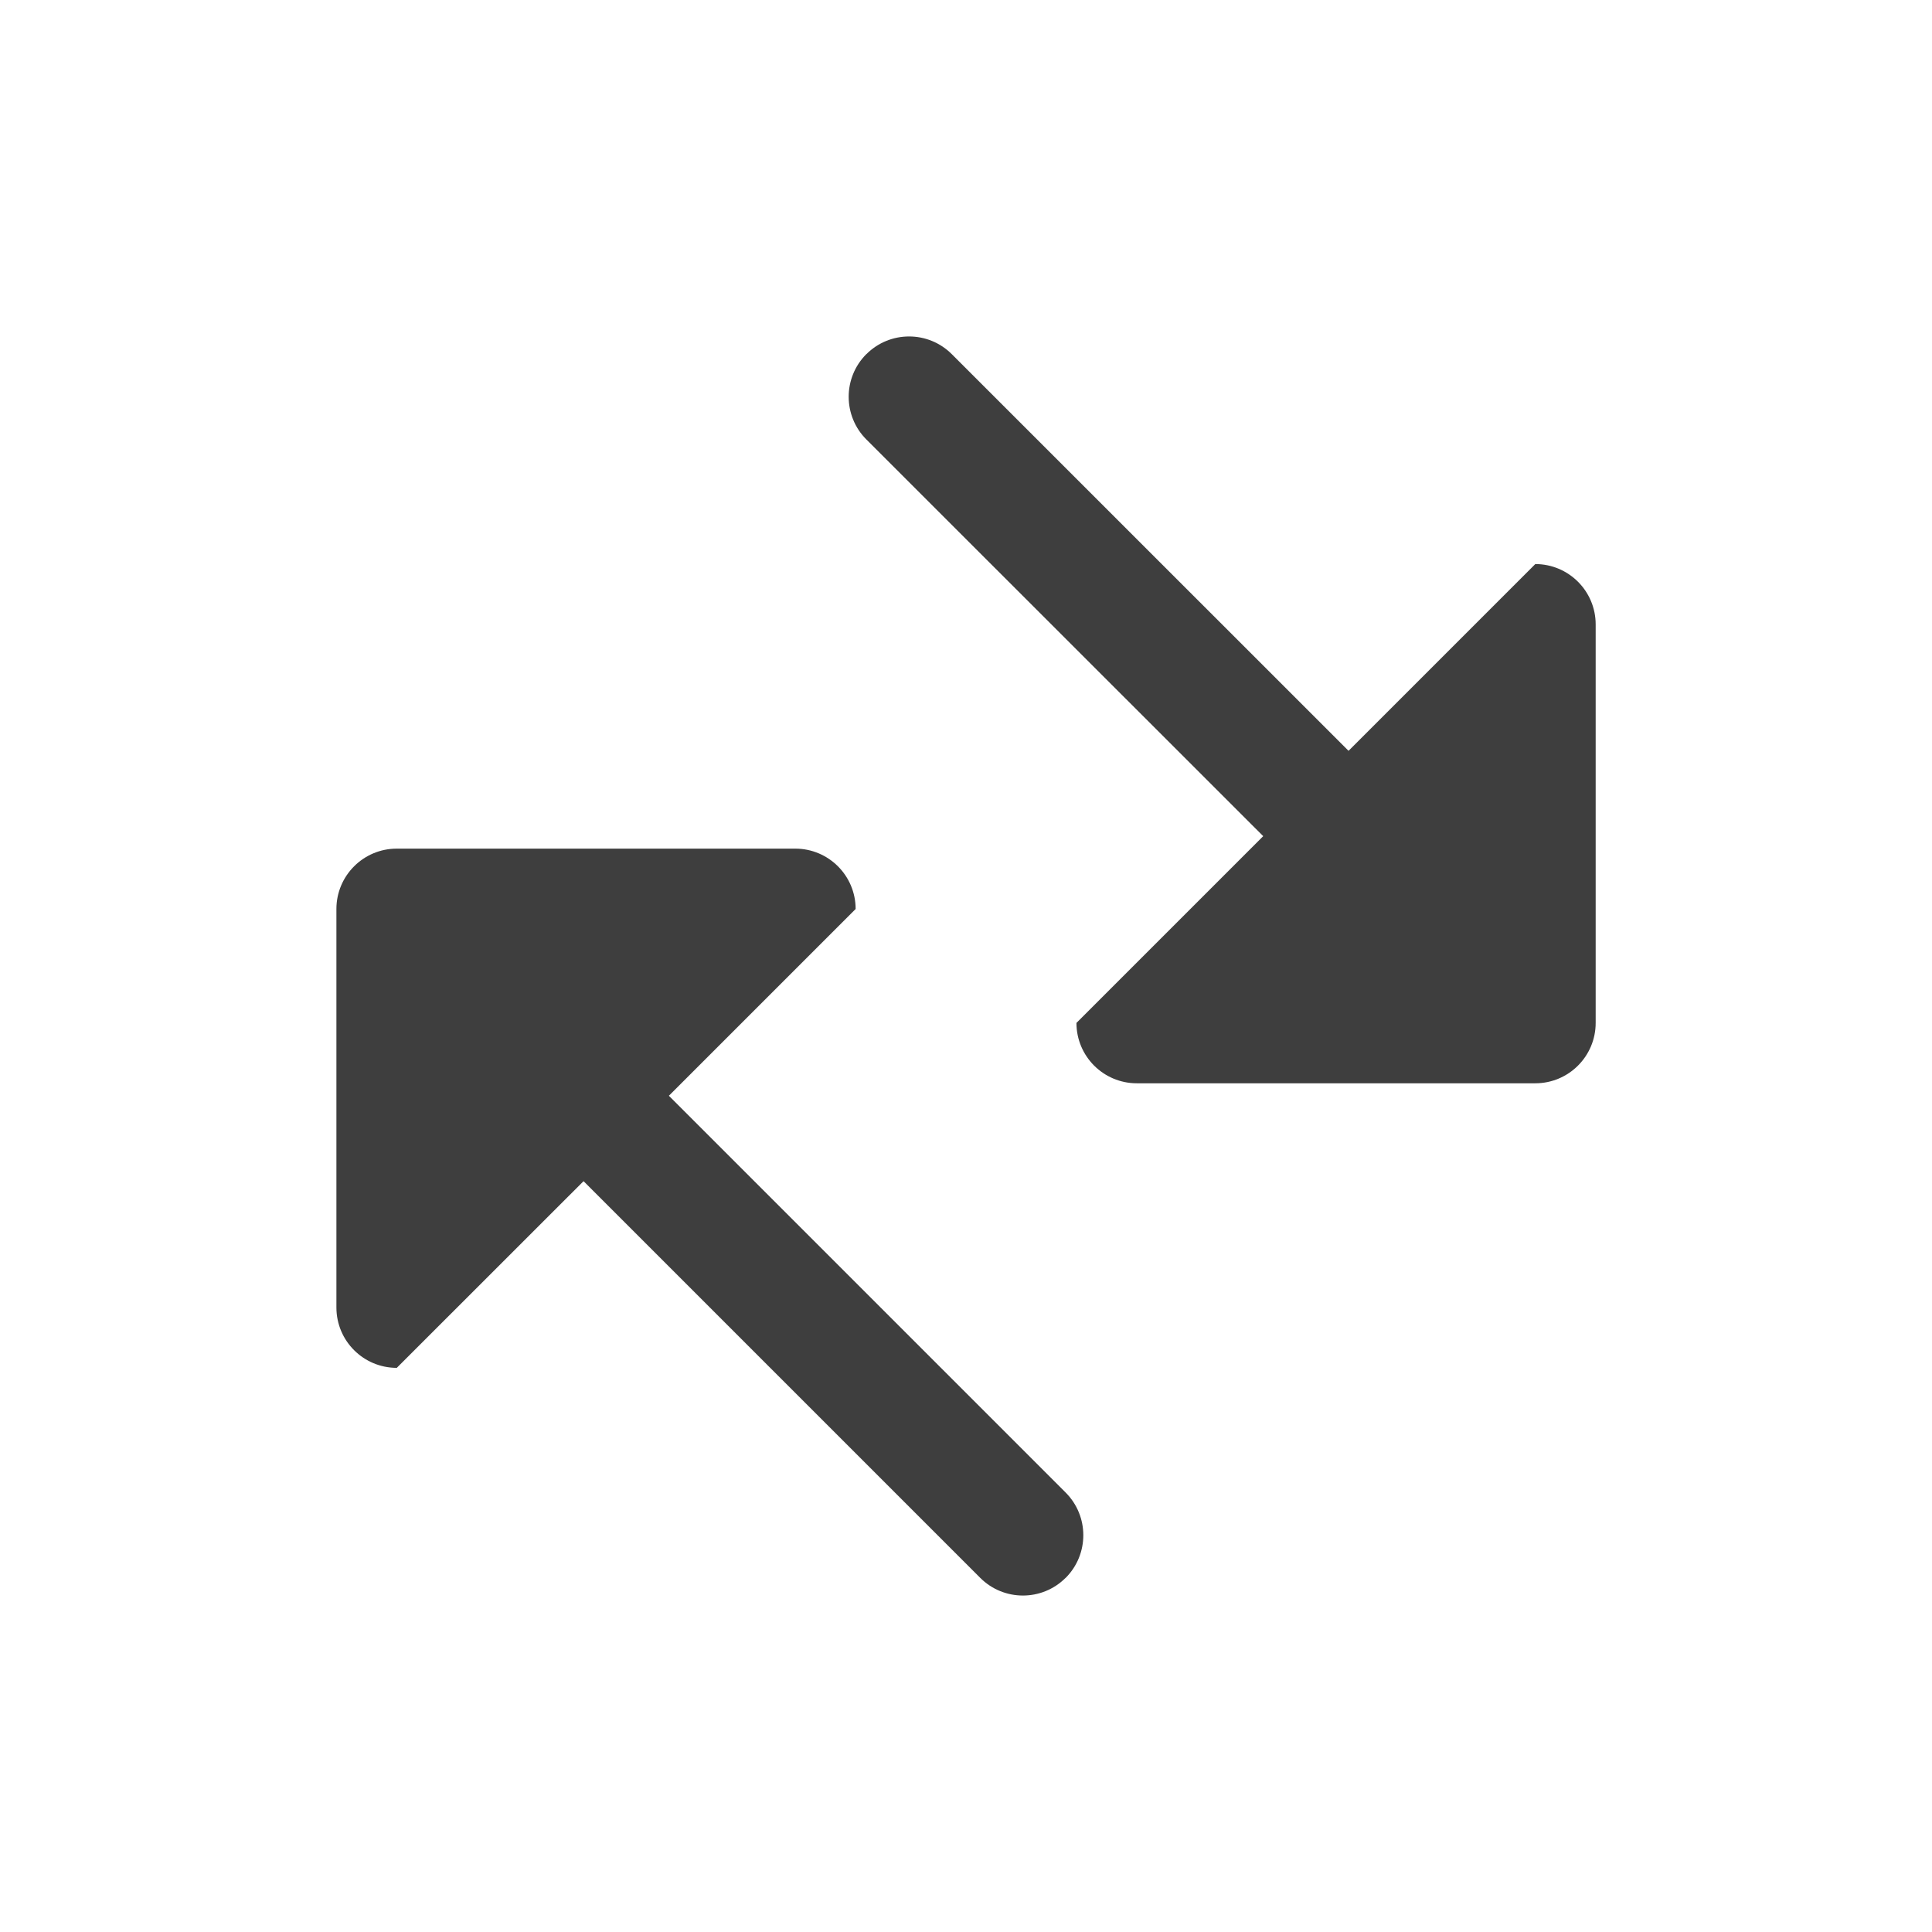
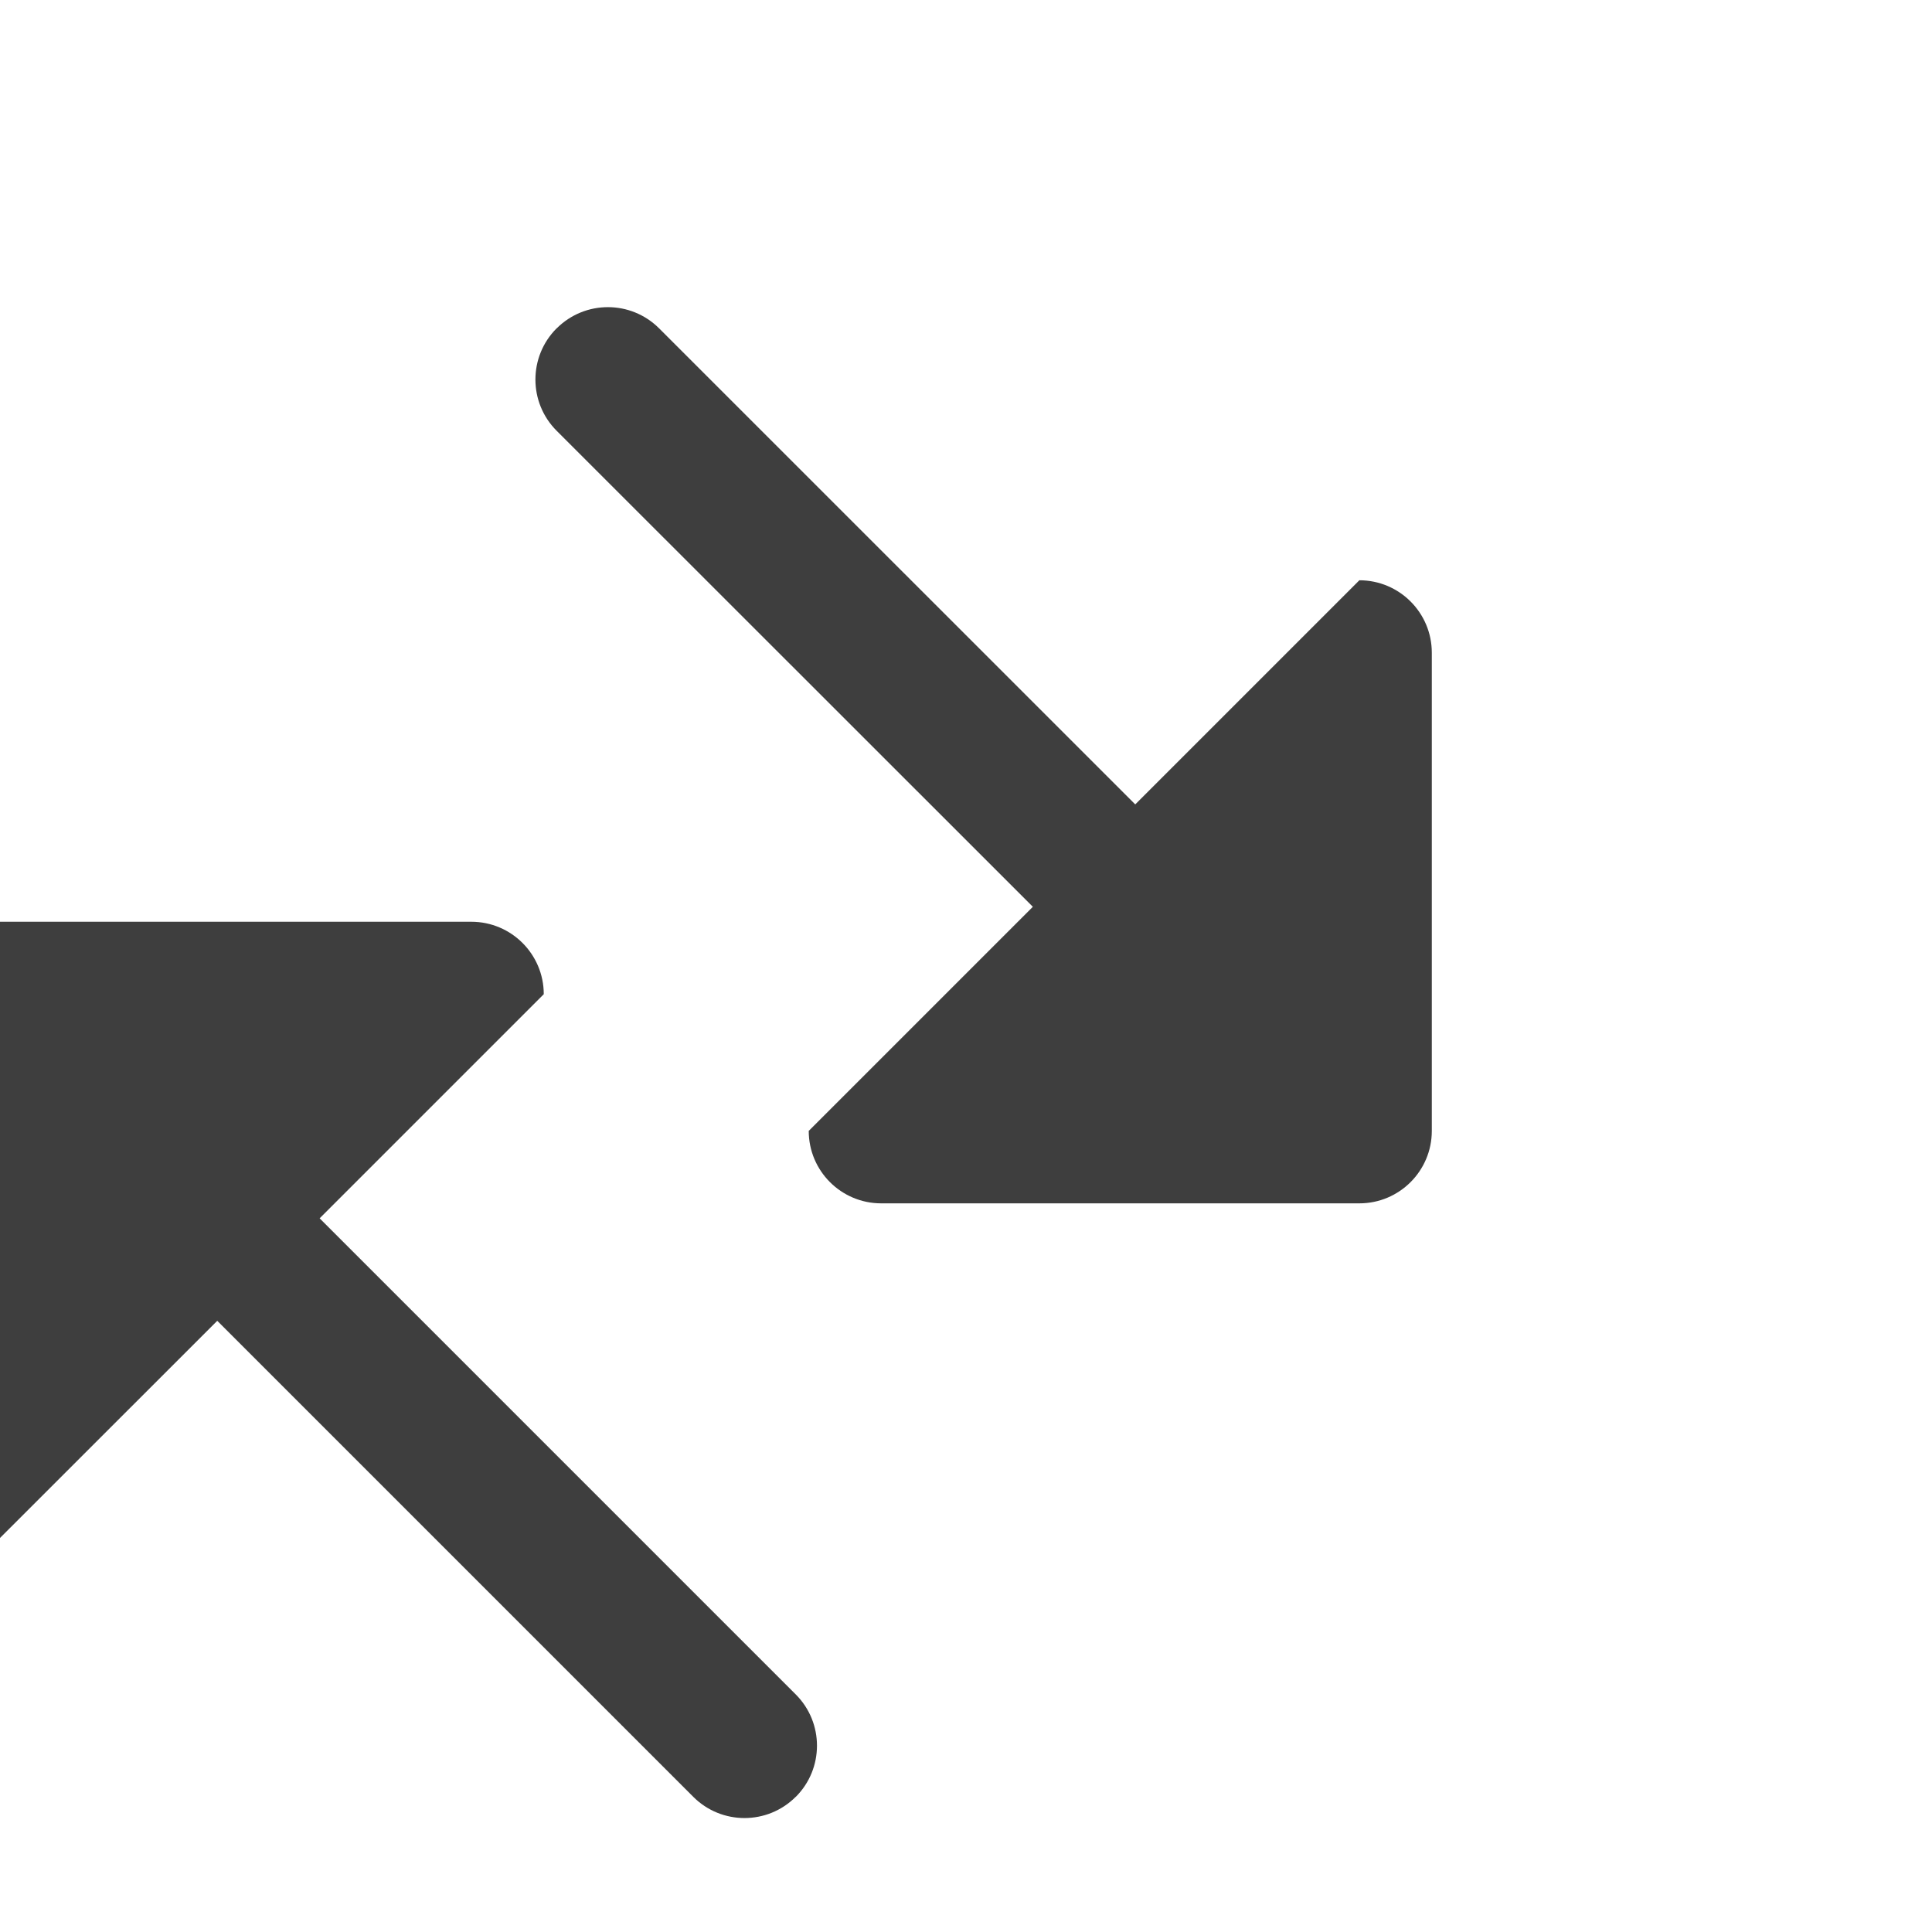
- <svg xmlns="http://www.w3.org/2000/svg" width="24" height="24" viewBox="0 0 24 24">
-   <rect width="60" height="60" fill="none" />
+ <svg xmlns="http://www.w3.org/2000/svg" width="96" height="96" viewBox="5 1 20 20">
+   <rect width="24" height="24" fill="none" />
  <path fill="#3e3e3e" d="M13.238 19.601a.75.75 0 0 0 0-1.06l-4.929-4.929l2.32-2.32a.75.75 0 0 0-.75-.75h-4.95a.75.75 0 0 0-.75.75v4.95c0 .415.336.75.75.75l2.32-2.319l4.928 4.928a.75.75 0 0 0 1.06 0M10.763 4.399a.75.75 0 0 1 1.06 0l4.929 4.928l2.32-2.32a.75.75 0 0 1 .75.75v4.95a.75.75 0 0 1-.75.75h-4.95a.75.75 0 0 1-.75-.75l2.32-2.32l-4.93-4.928a.75.75 0 0 1 0-1.06" />
</svg>
